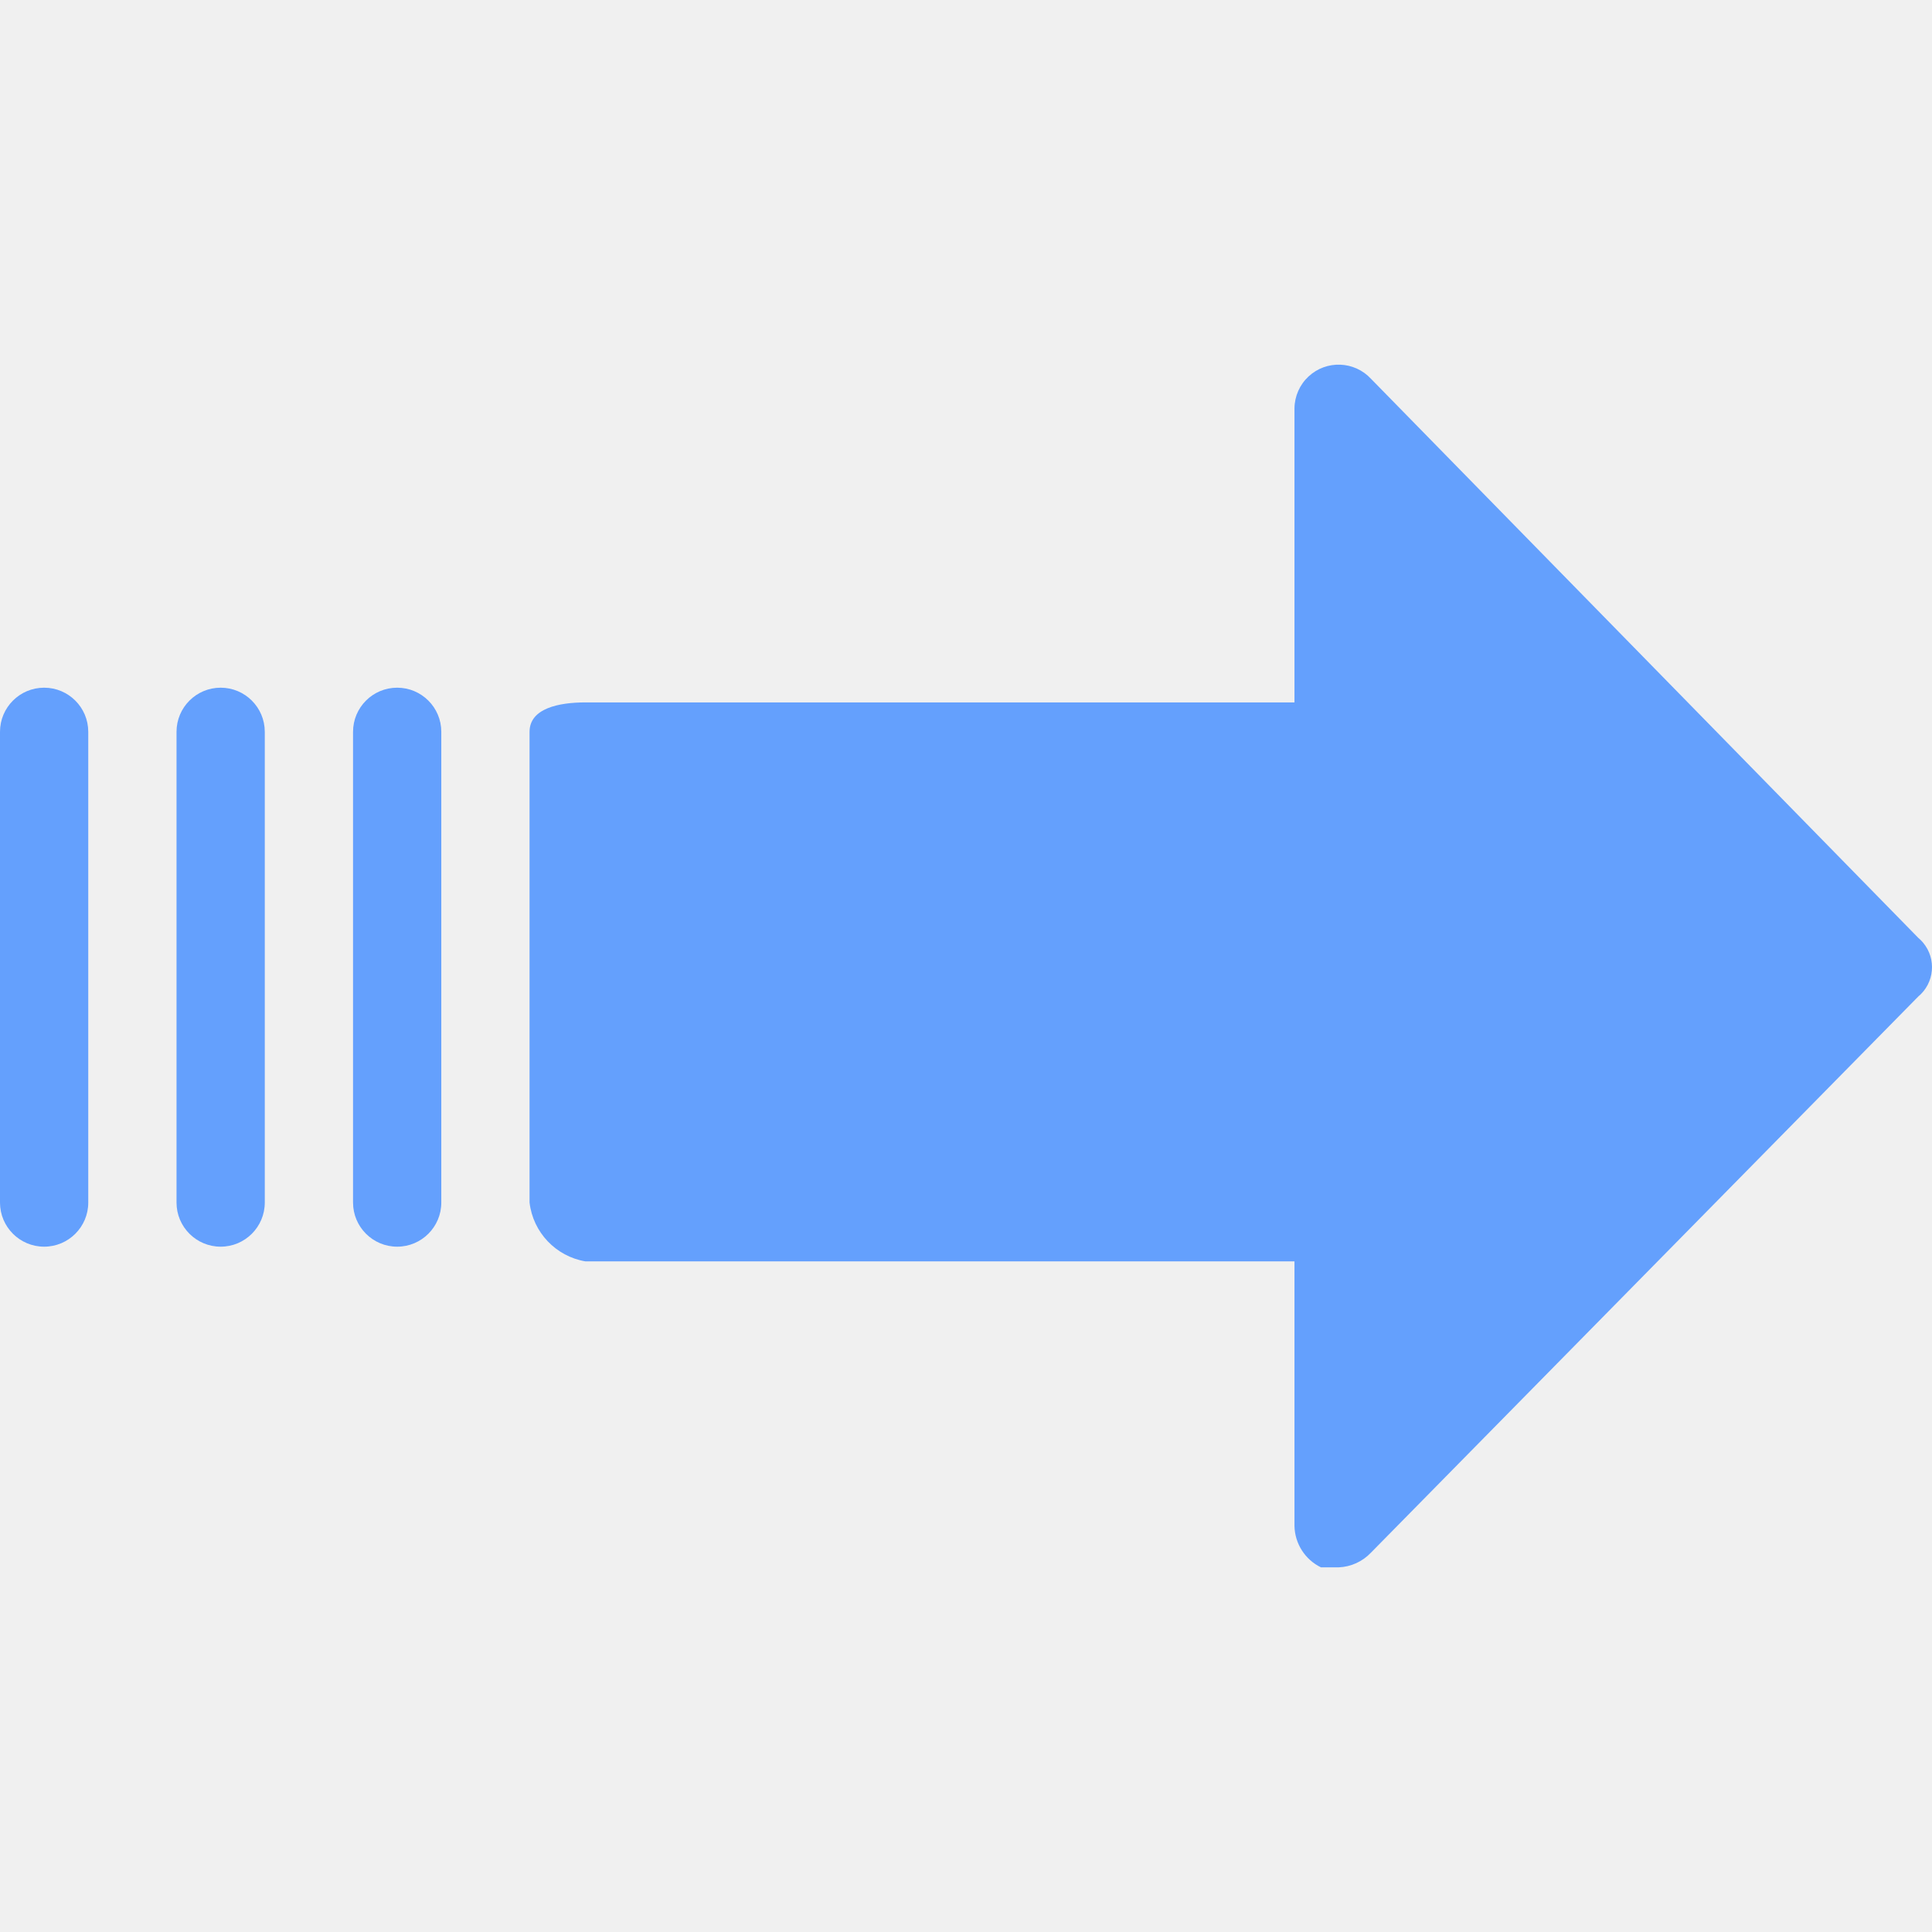
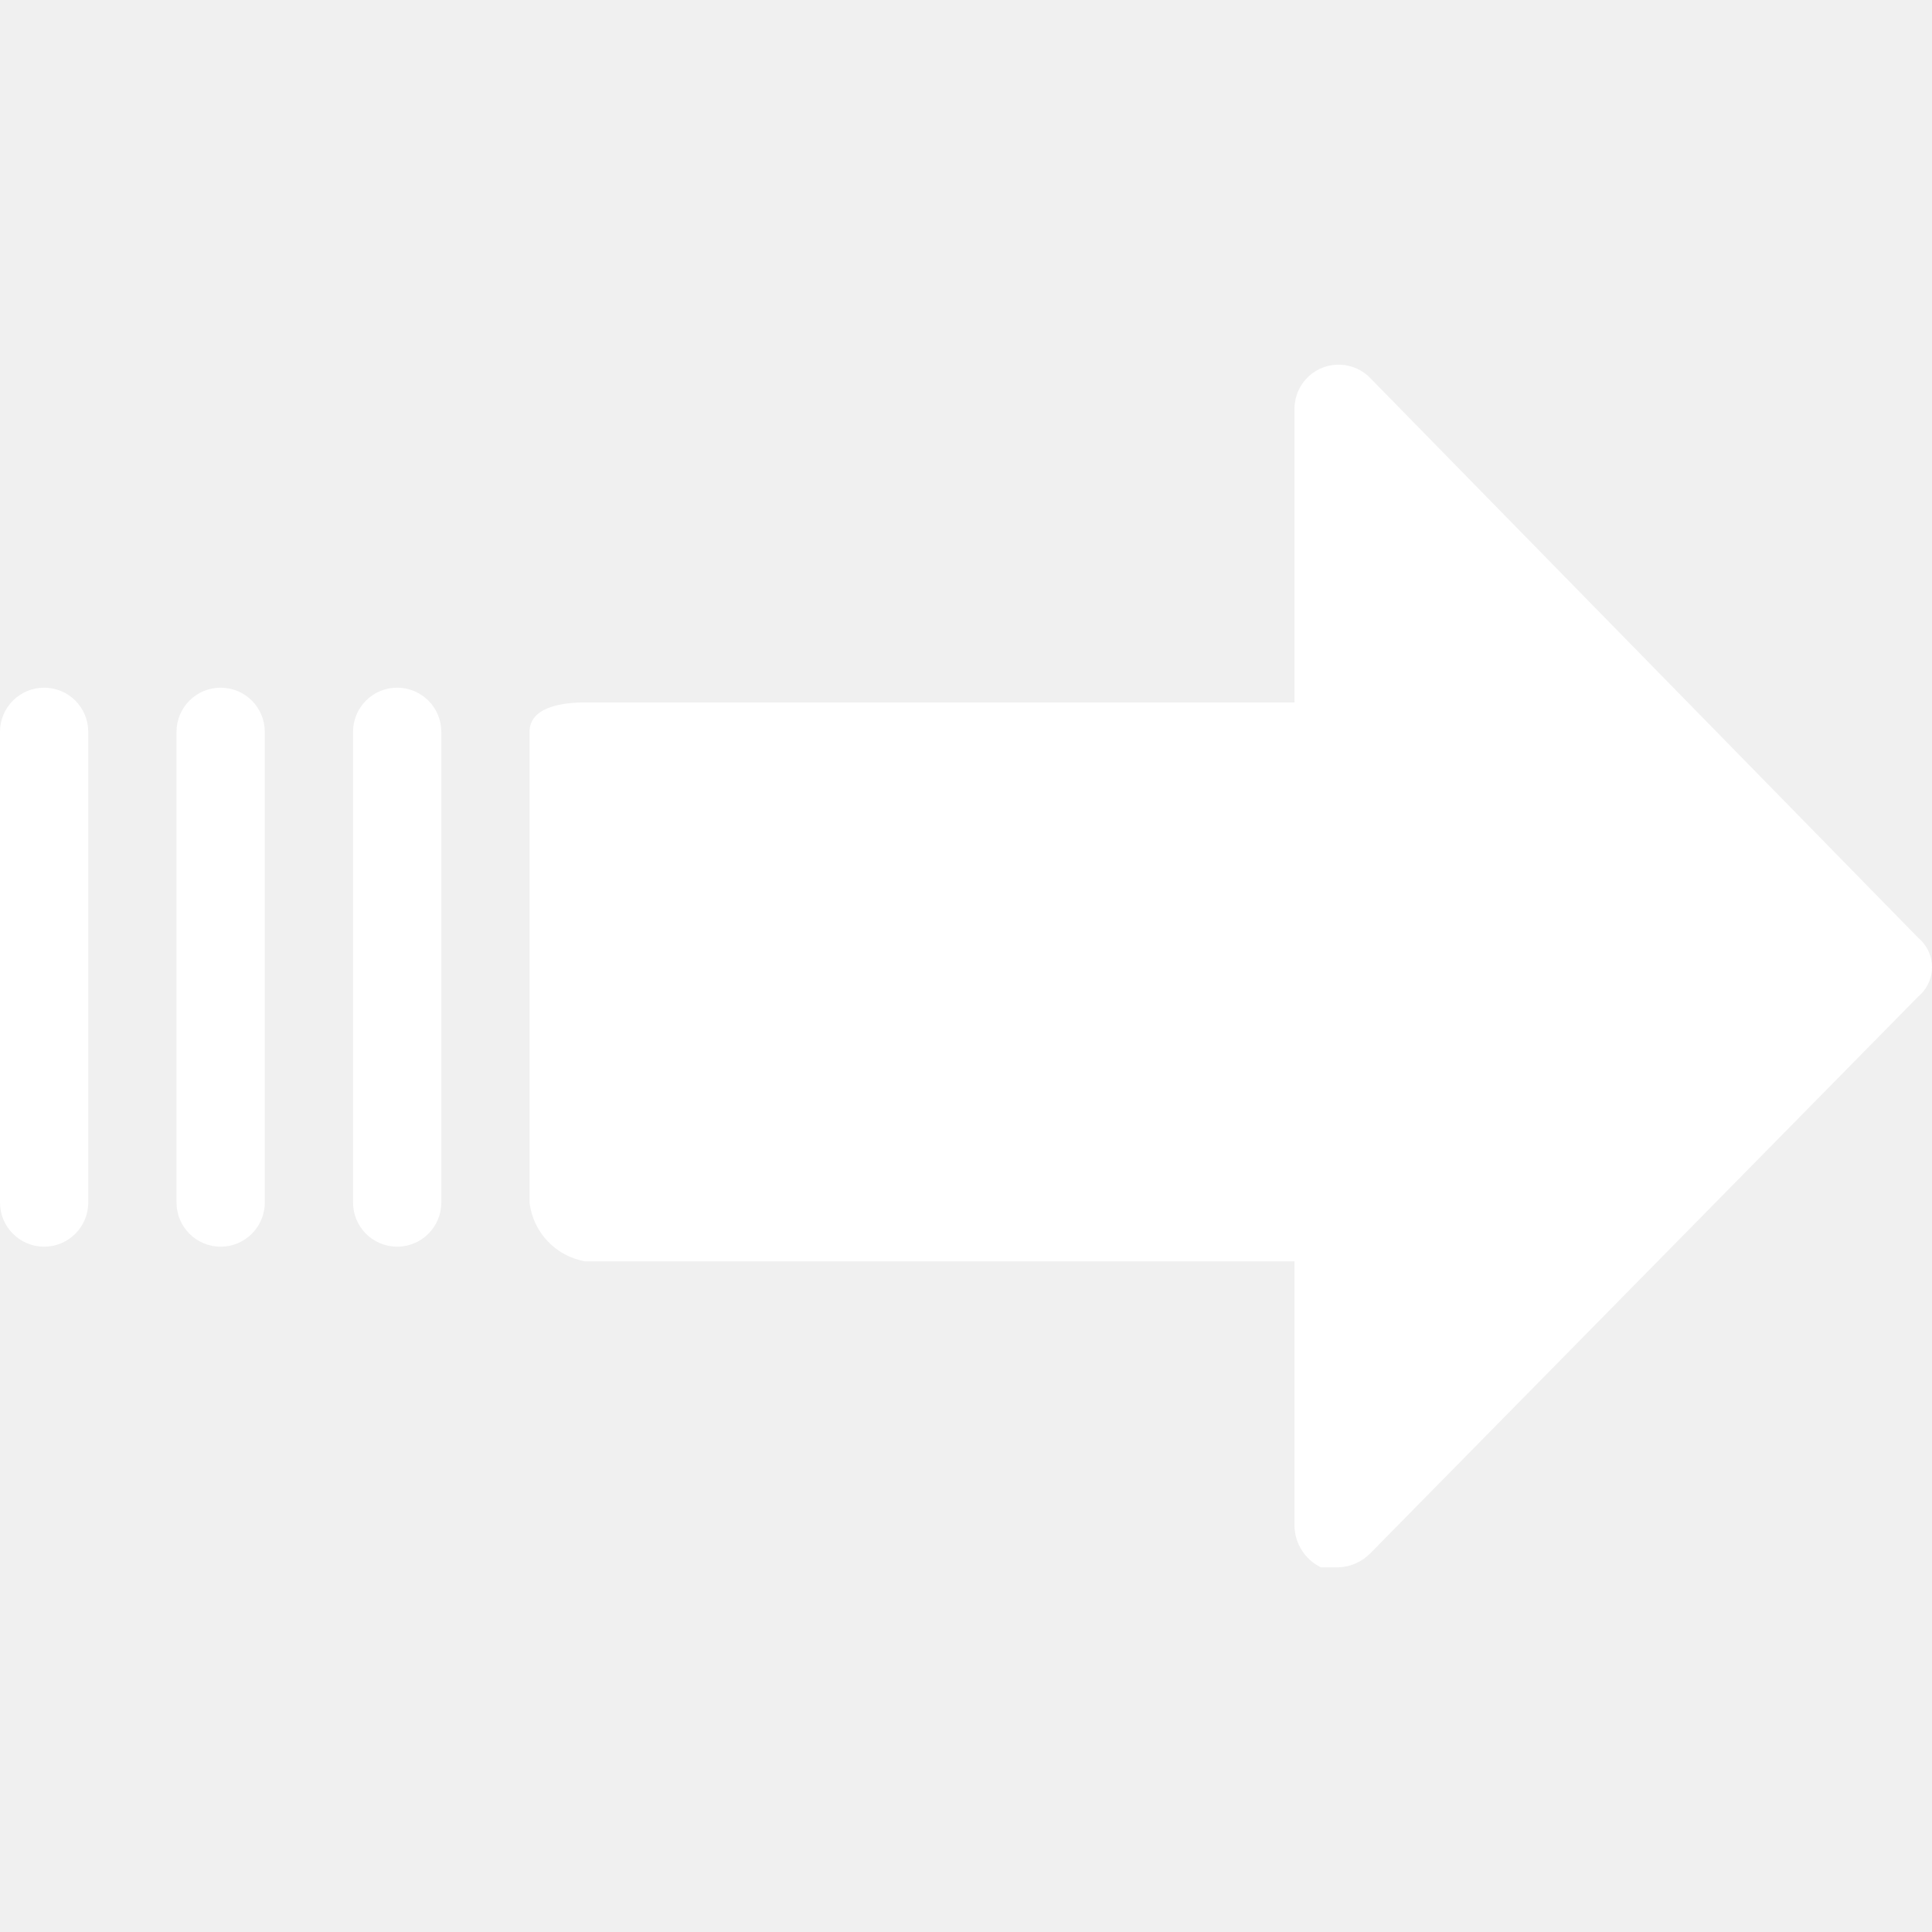
- <svg xmlns="http://www.w3.org/2000/svg" version="1.1" id="Capa_1" x="0px" y="0px" viewBox="0 0 343.089 343.089" style="enable-background:new 0 0 343.089 343.089;" xml:space="preserve" fill="#64a0fd">
+ <svg xmlns="http://www.w3.org/2000/svg" version="1.1" id="Capa_1" x="0px" y="0px" viewBox="0 0 343.089 343.089" style="enable-background:new 0 0 343.089 343.089;" xml:space="preserve" fill="#fff">
  <g>
    <g>
      <g>
        <path d="M341.521,167.415c-0.267-0.321-0.563-0.618-0.885-0.885l-97.176-99.265c-2.942-3.174-7.901-3.362-11.075-0.42     c-1.574,1.459-2.481,3.499-2.509,5.645v52.245h-125.91c-4.702,0-9.927,1.045-9.927,5.224v83.592     c0.621,5.301,4.664,9.557,9.927,10.449h125.91v47.02c0.076,3.126,1.89,5.947,4.702,7.314h3.135     c2.183-0.086,4.246-1.024,5.747-2.612l97.176-98.743C343.522,174.582,343.918,170.3,341.521,167.415z" />
        <path d="M70.531,122.122c-4.328,0-7.837,3.509-7.837,7.837v83.592c0,4.328,3.509,7.837,7.837,7.837s7.837-3.509,7.837-7.837     v-83.592C78.367,125.63,74.859,122.122,70.531,122.122z" />
        <path d="M39.184,122.122c-4.328,0-7.837,3.509-7.837,7.837v83.592c0,4.328,3.509,7.837,7.837,7.837s7.837-3.509,7.837-7.837     v-83.592C47.02,125.63,43.512,122.122,39.184,122.122z" />
        <path d="M7.837,122.122c-4.328,0-7.837,3.509-7.837,7.837v83.592c0,4.328,3.509,7.837,7.837,7.837     c4.328,0,7.837-3.509,7.837-7.837v-83.592C15.673,125.63,12.165,122.122,7.837,122.122z" />
      </g>
    </g>
  </g>
  <g>
</g>
  <g>
</g>
  <g>
</g>
  <g>
</g>
  <g>
</g>
  <g>
</g>
  <g>
</g>
  <g>
</g>
  <g>
</g>
  <g>
</g>
  <g>
</g>
  <g>
</g>
  <g>
</g>
  <g>
</g>
  <g>
</g>
</svg>
